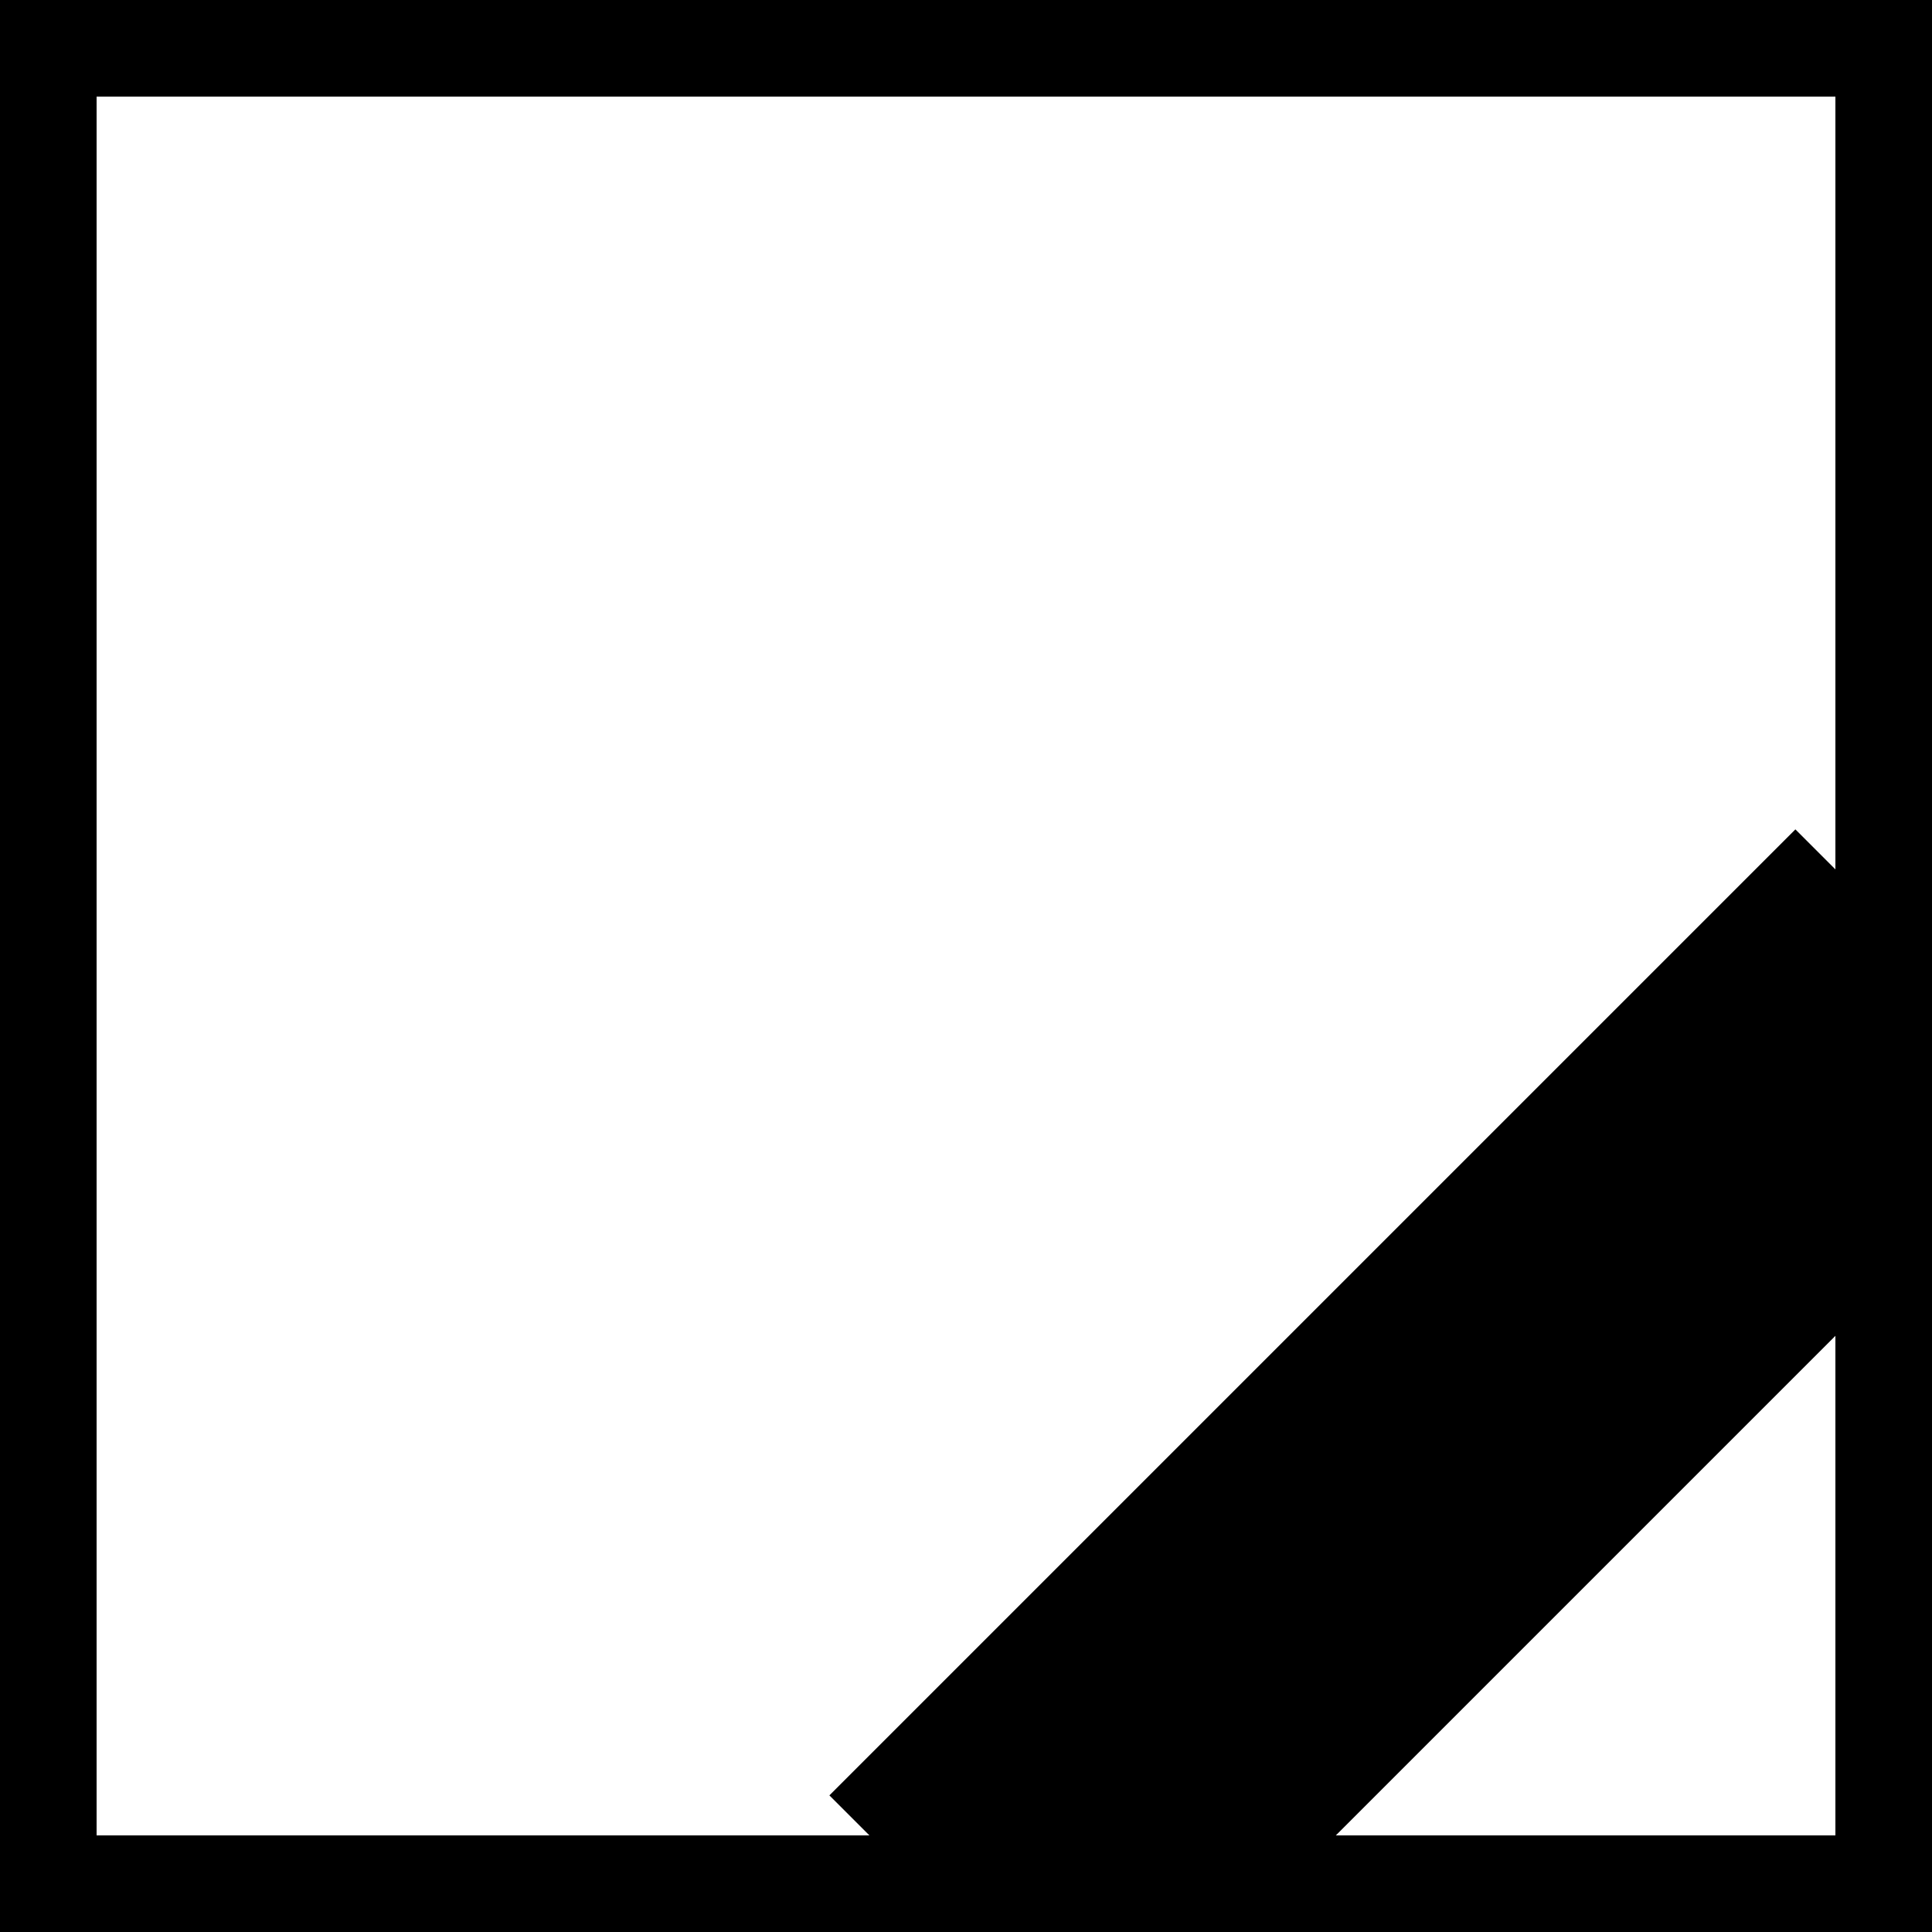
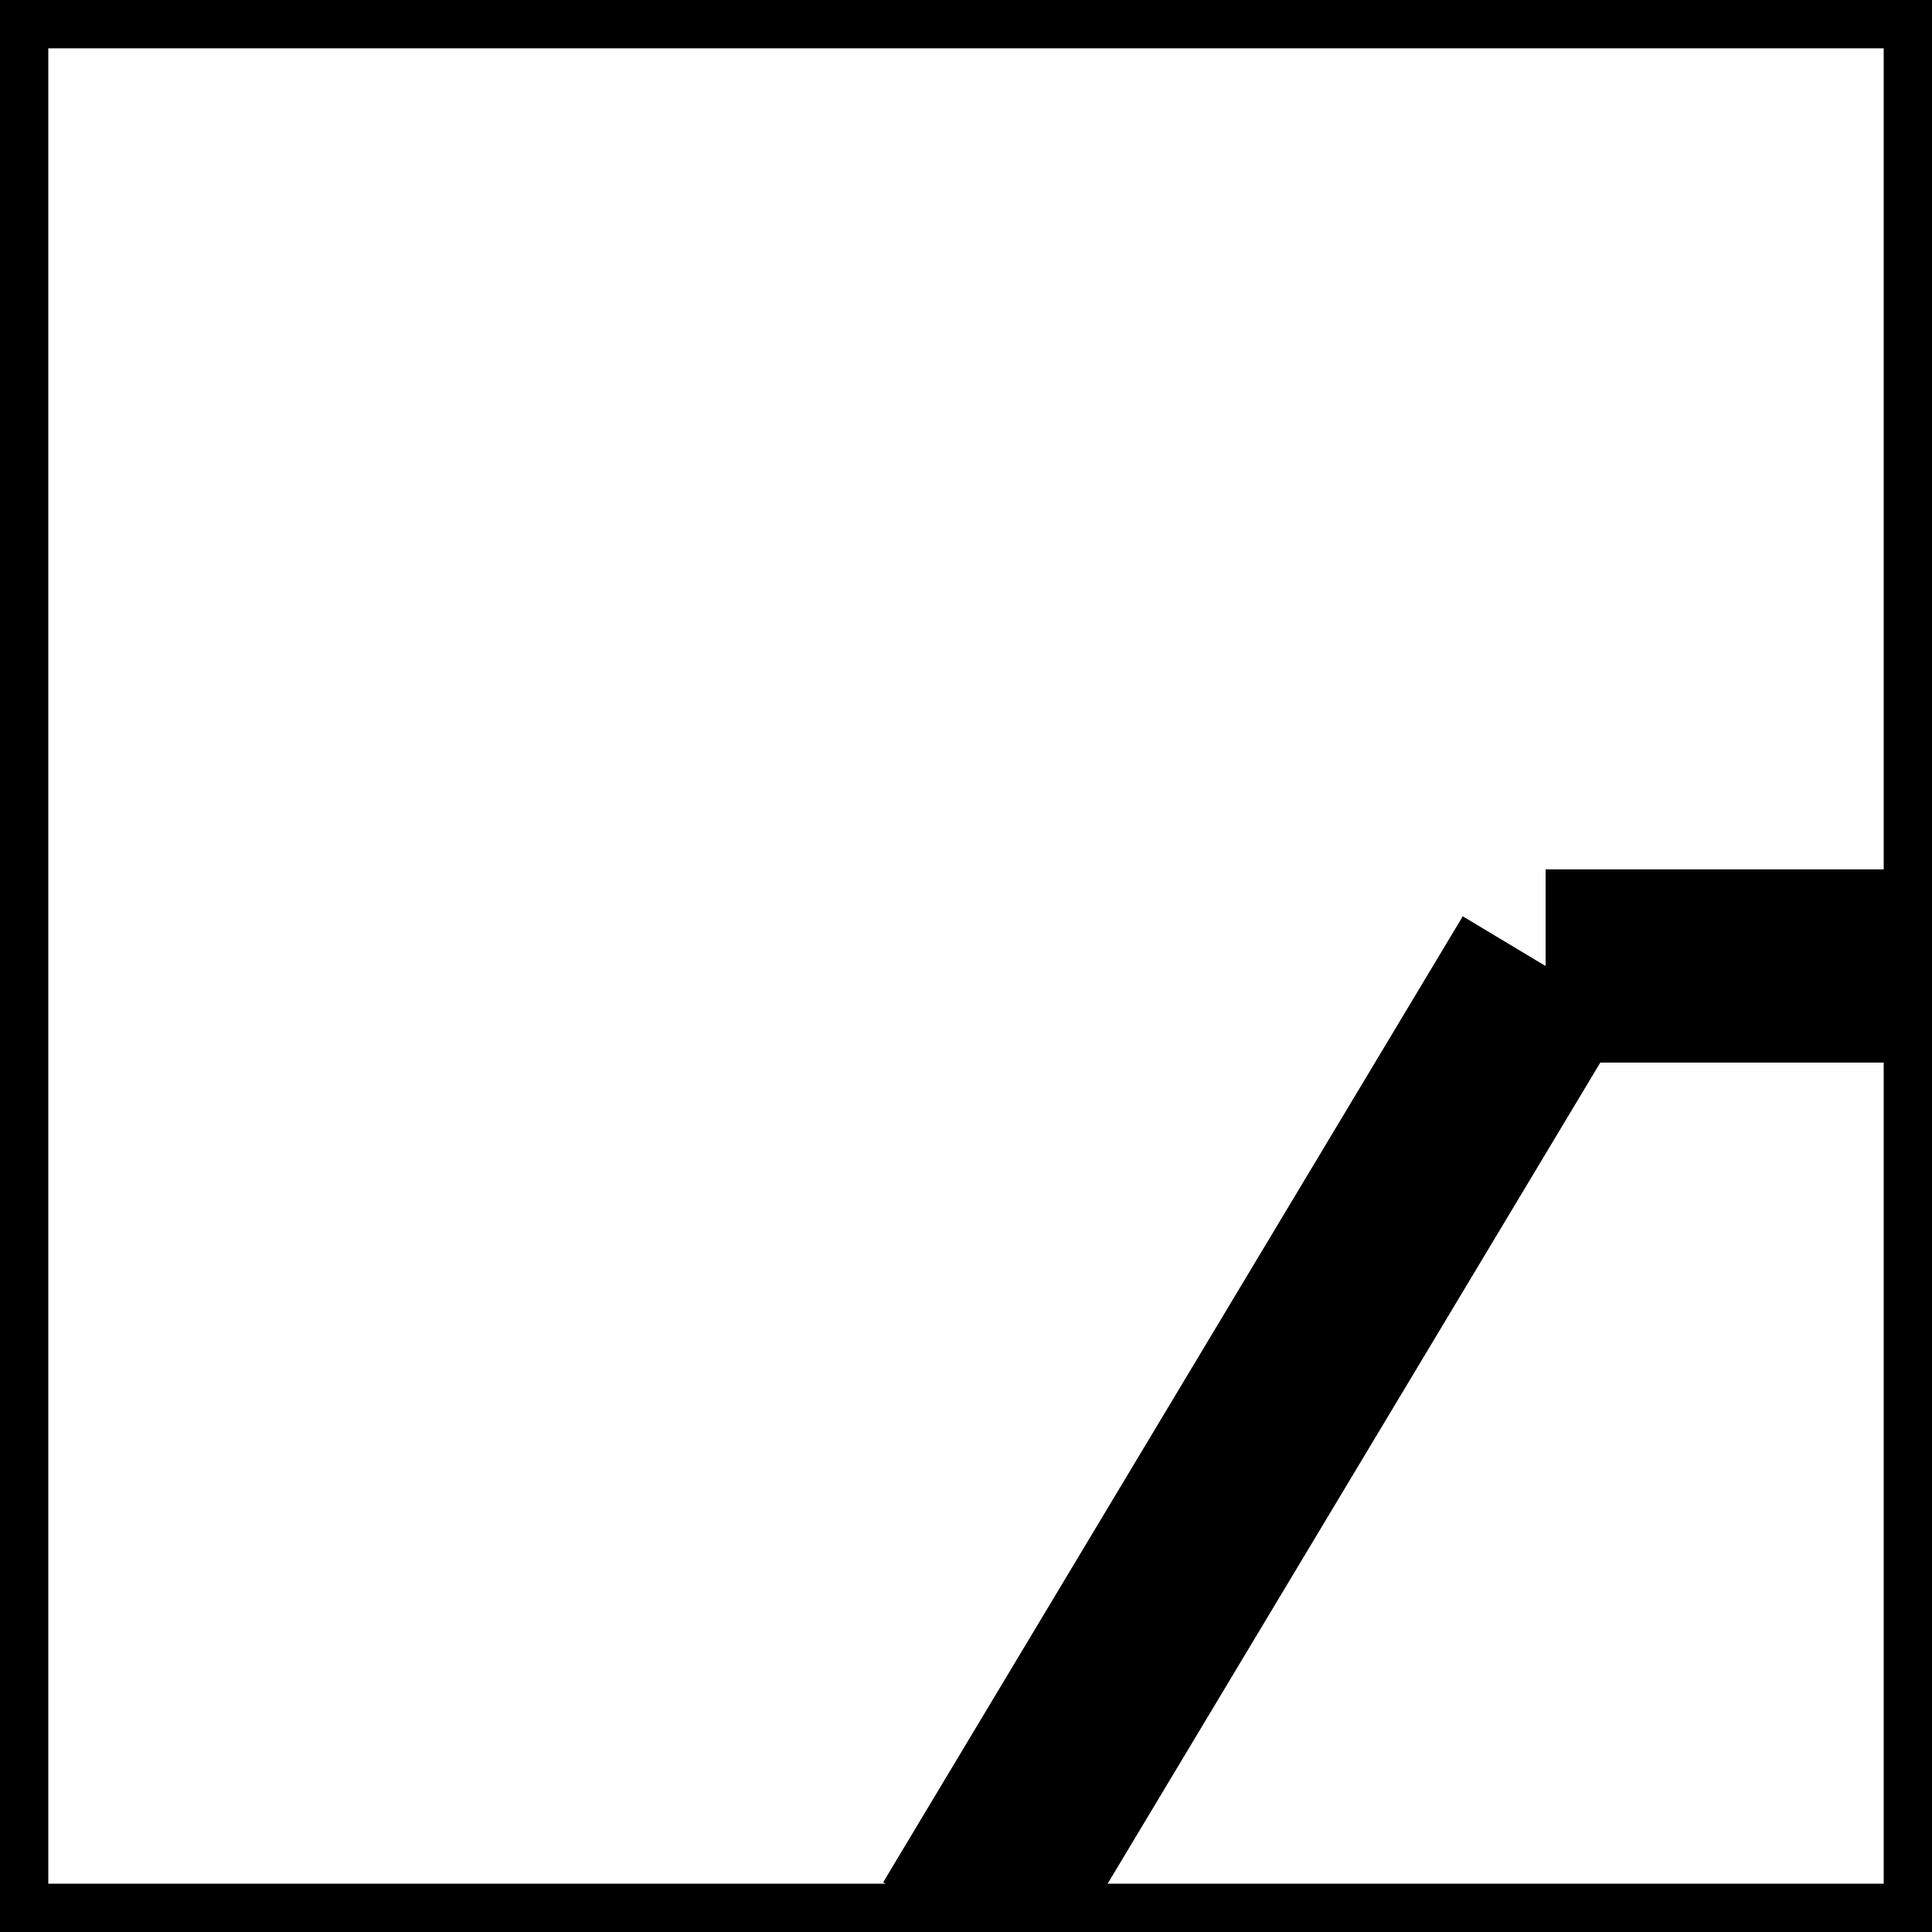
<svg xmlns="http://www.w3.org/2000/svg" viewBox="0 0 10 10">
-   <line x1="0" y1="0" x2="10" y2="0" stroke="black" stroke-width="1" />
-   <line x1="10" y1="0" x2="10" y2="10" stroke="black" stroke-width="1" />
-   <line x1="10" y1="10" x2="0" y2="10" stroke="black" stroke-width="1" />
-   <line x1="0" y1="10" x2="0" y2="0" stroke="black" stroke-width="1" />
-   <line x1="10" y1="5" x2="5" y2="10" stroke="black" stroke-width="2" />
+   <line x1="0" y1="0" x2="10" y2="0" stroke="black" stroke-width="0.5" />
+   <line x1="10" y1="0" x2="10" y2="10" stroke="black" stroke-width="0.5" />
+   <line x1="10" y1="10" x2="0" y2="10" stroke="black" stroke-width="0.5" />
+   <line x1="0" y1="10" x2="0" y2="0" stroke="black" stroke-width="0.5" />
+   <line x1="5" y1="10" x2="8" y2="5" stroke="black" stroke-width="1" />
+   <line x1="8" y1="5" x2="10" y2="5" stroke="black" stroke-width="1" />
</svg>
